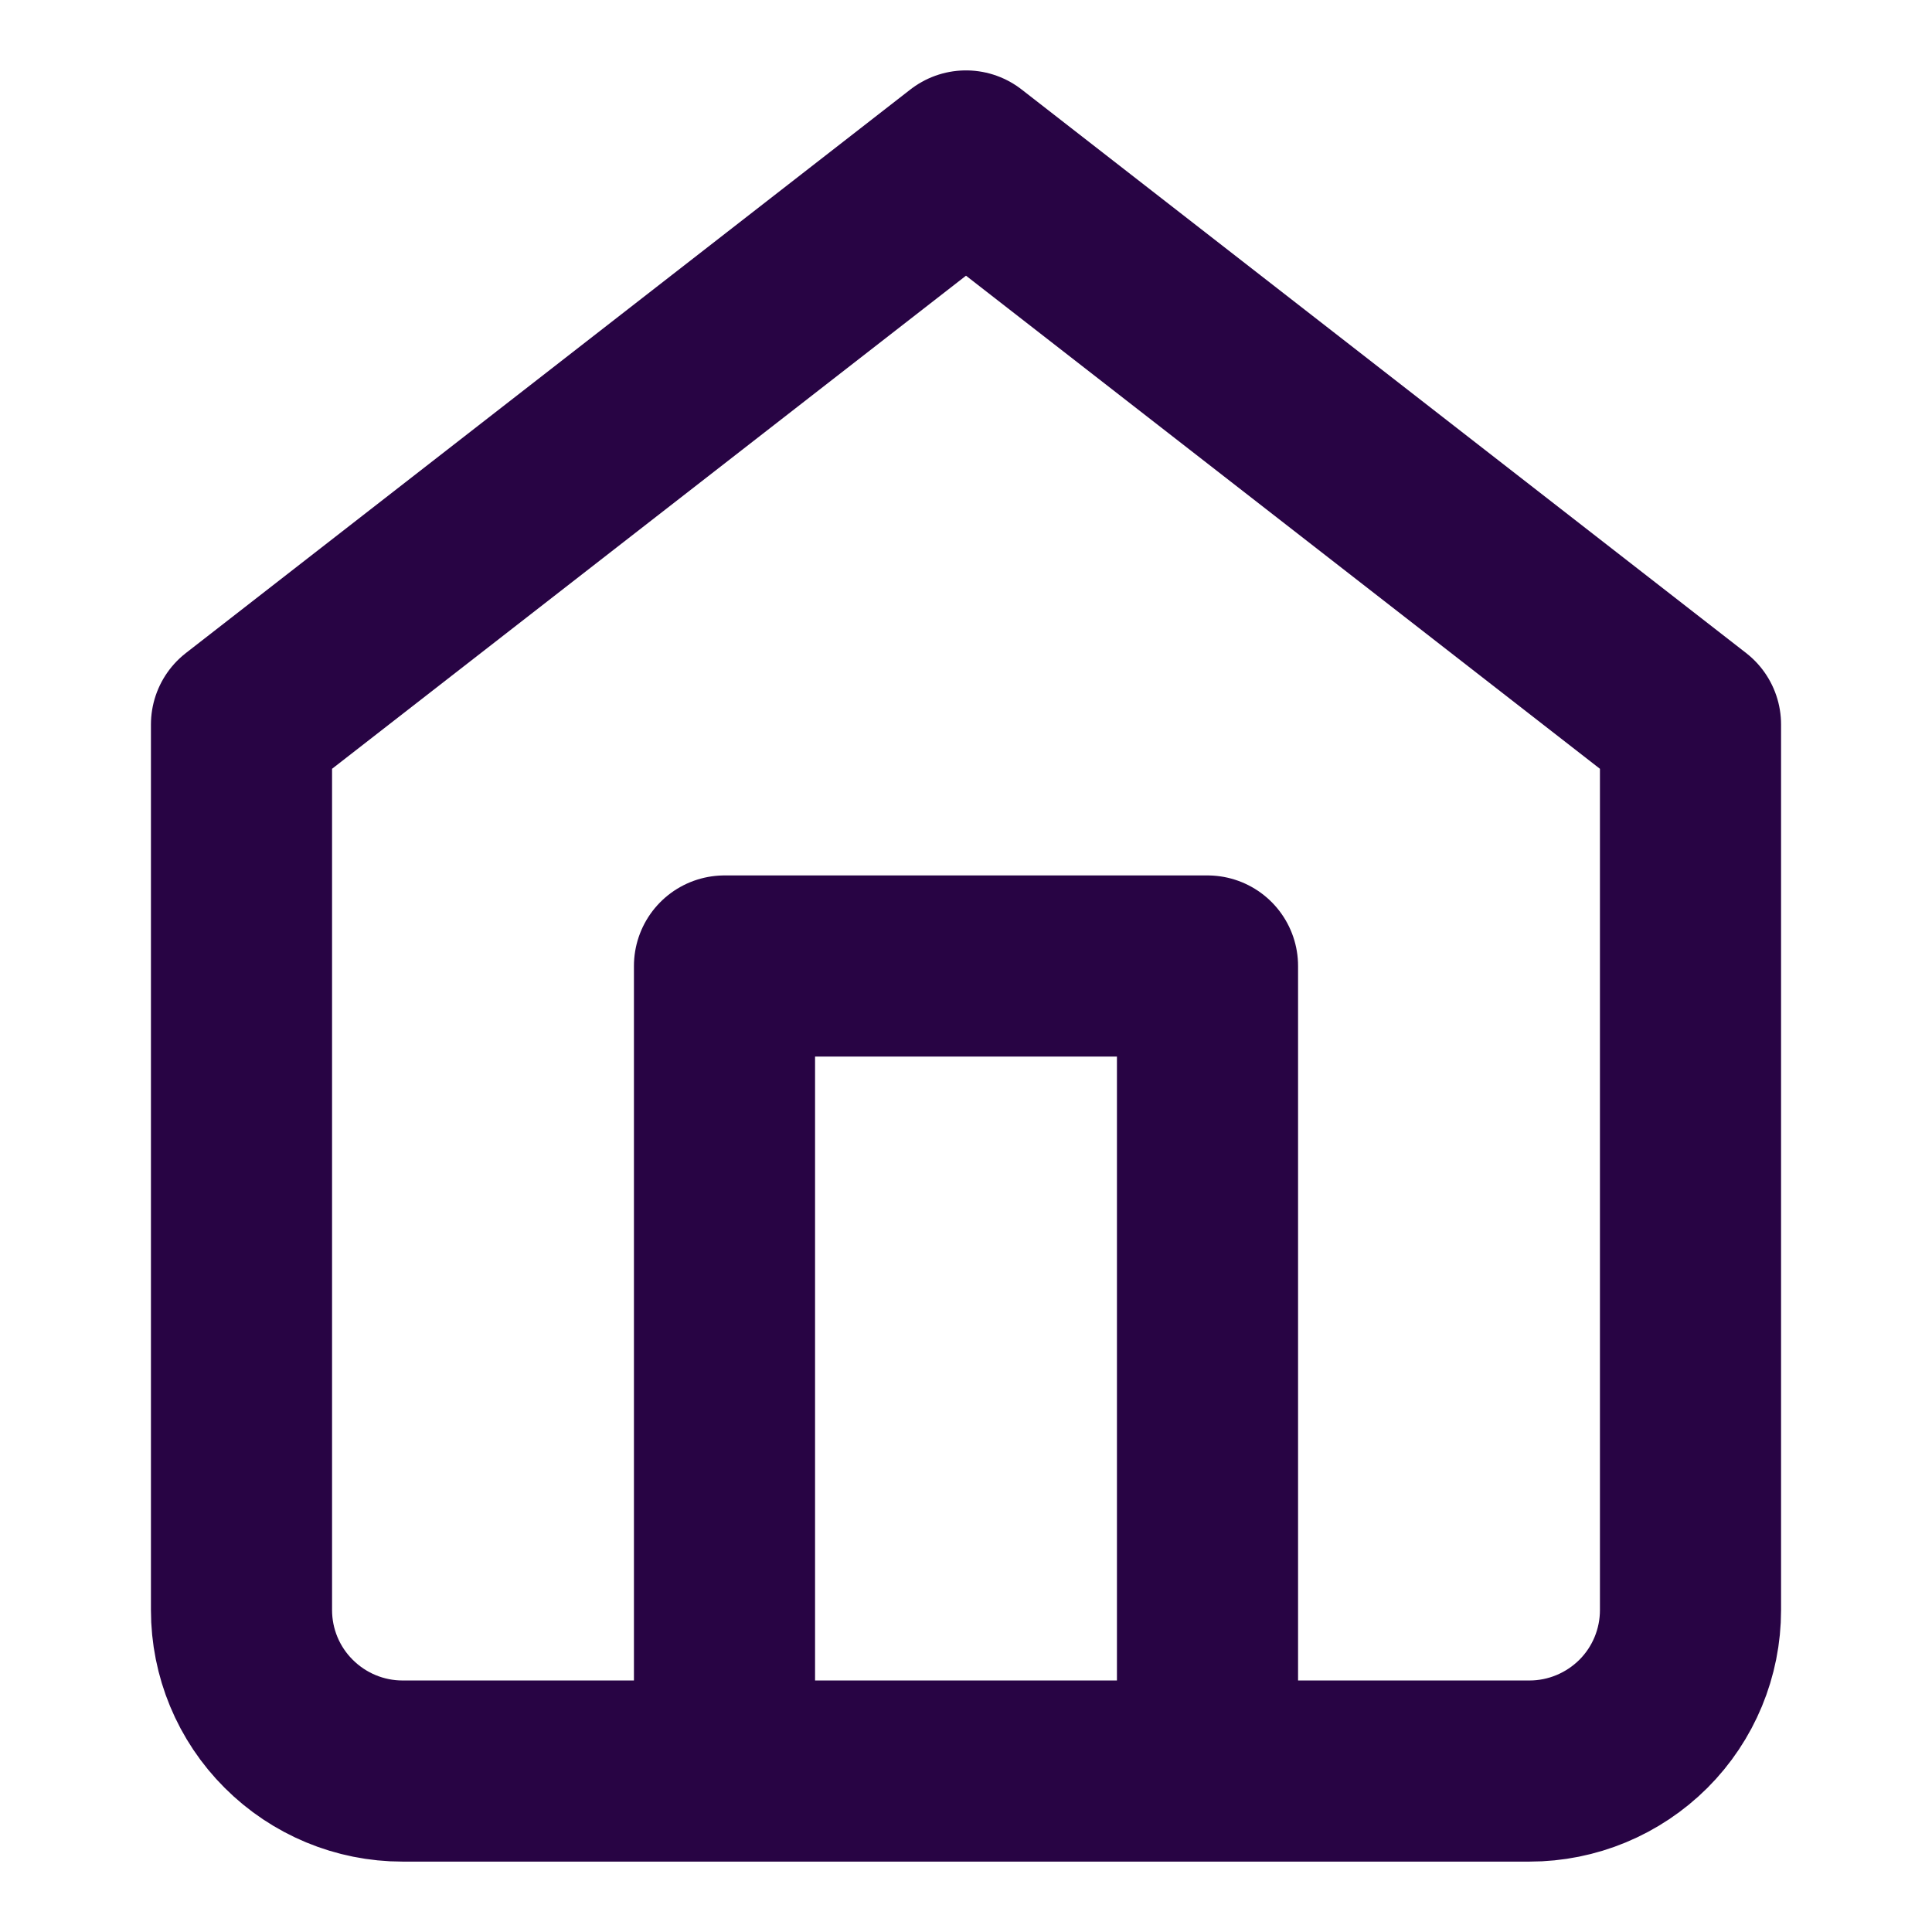
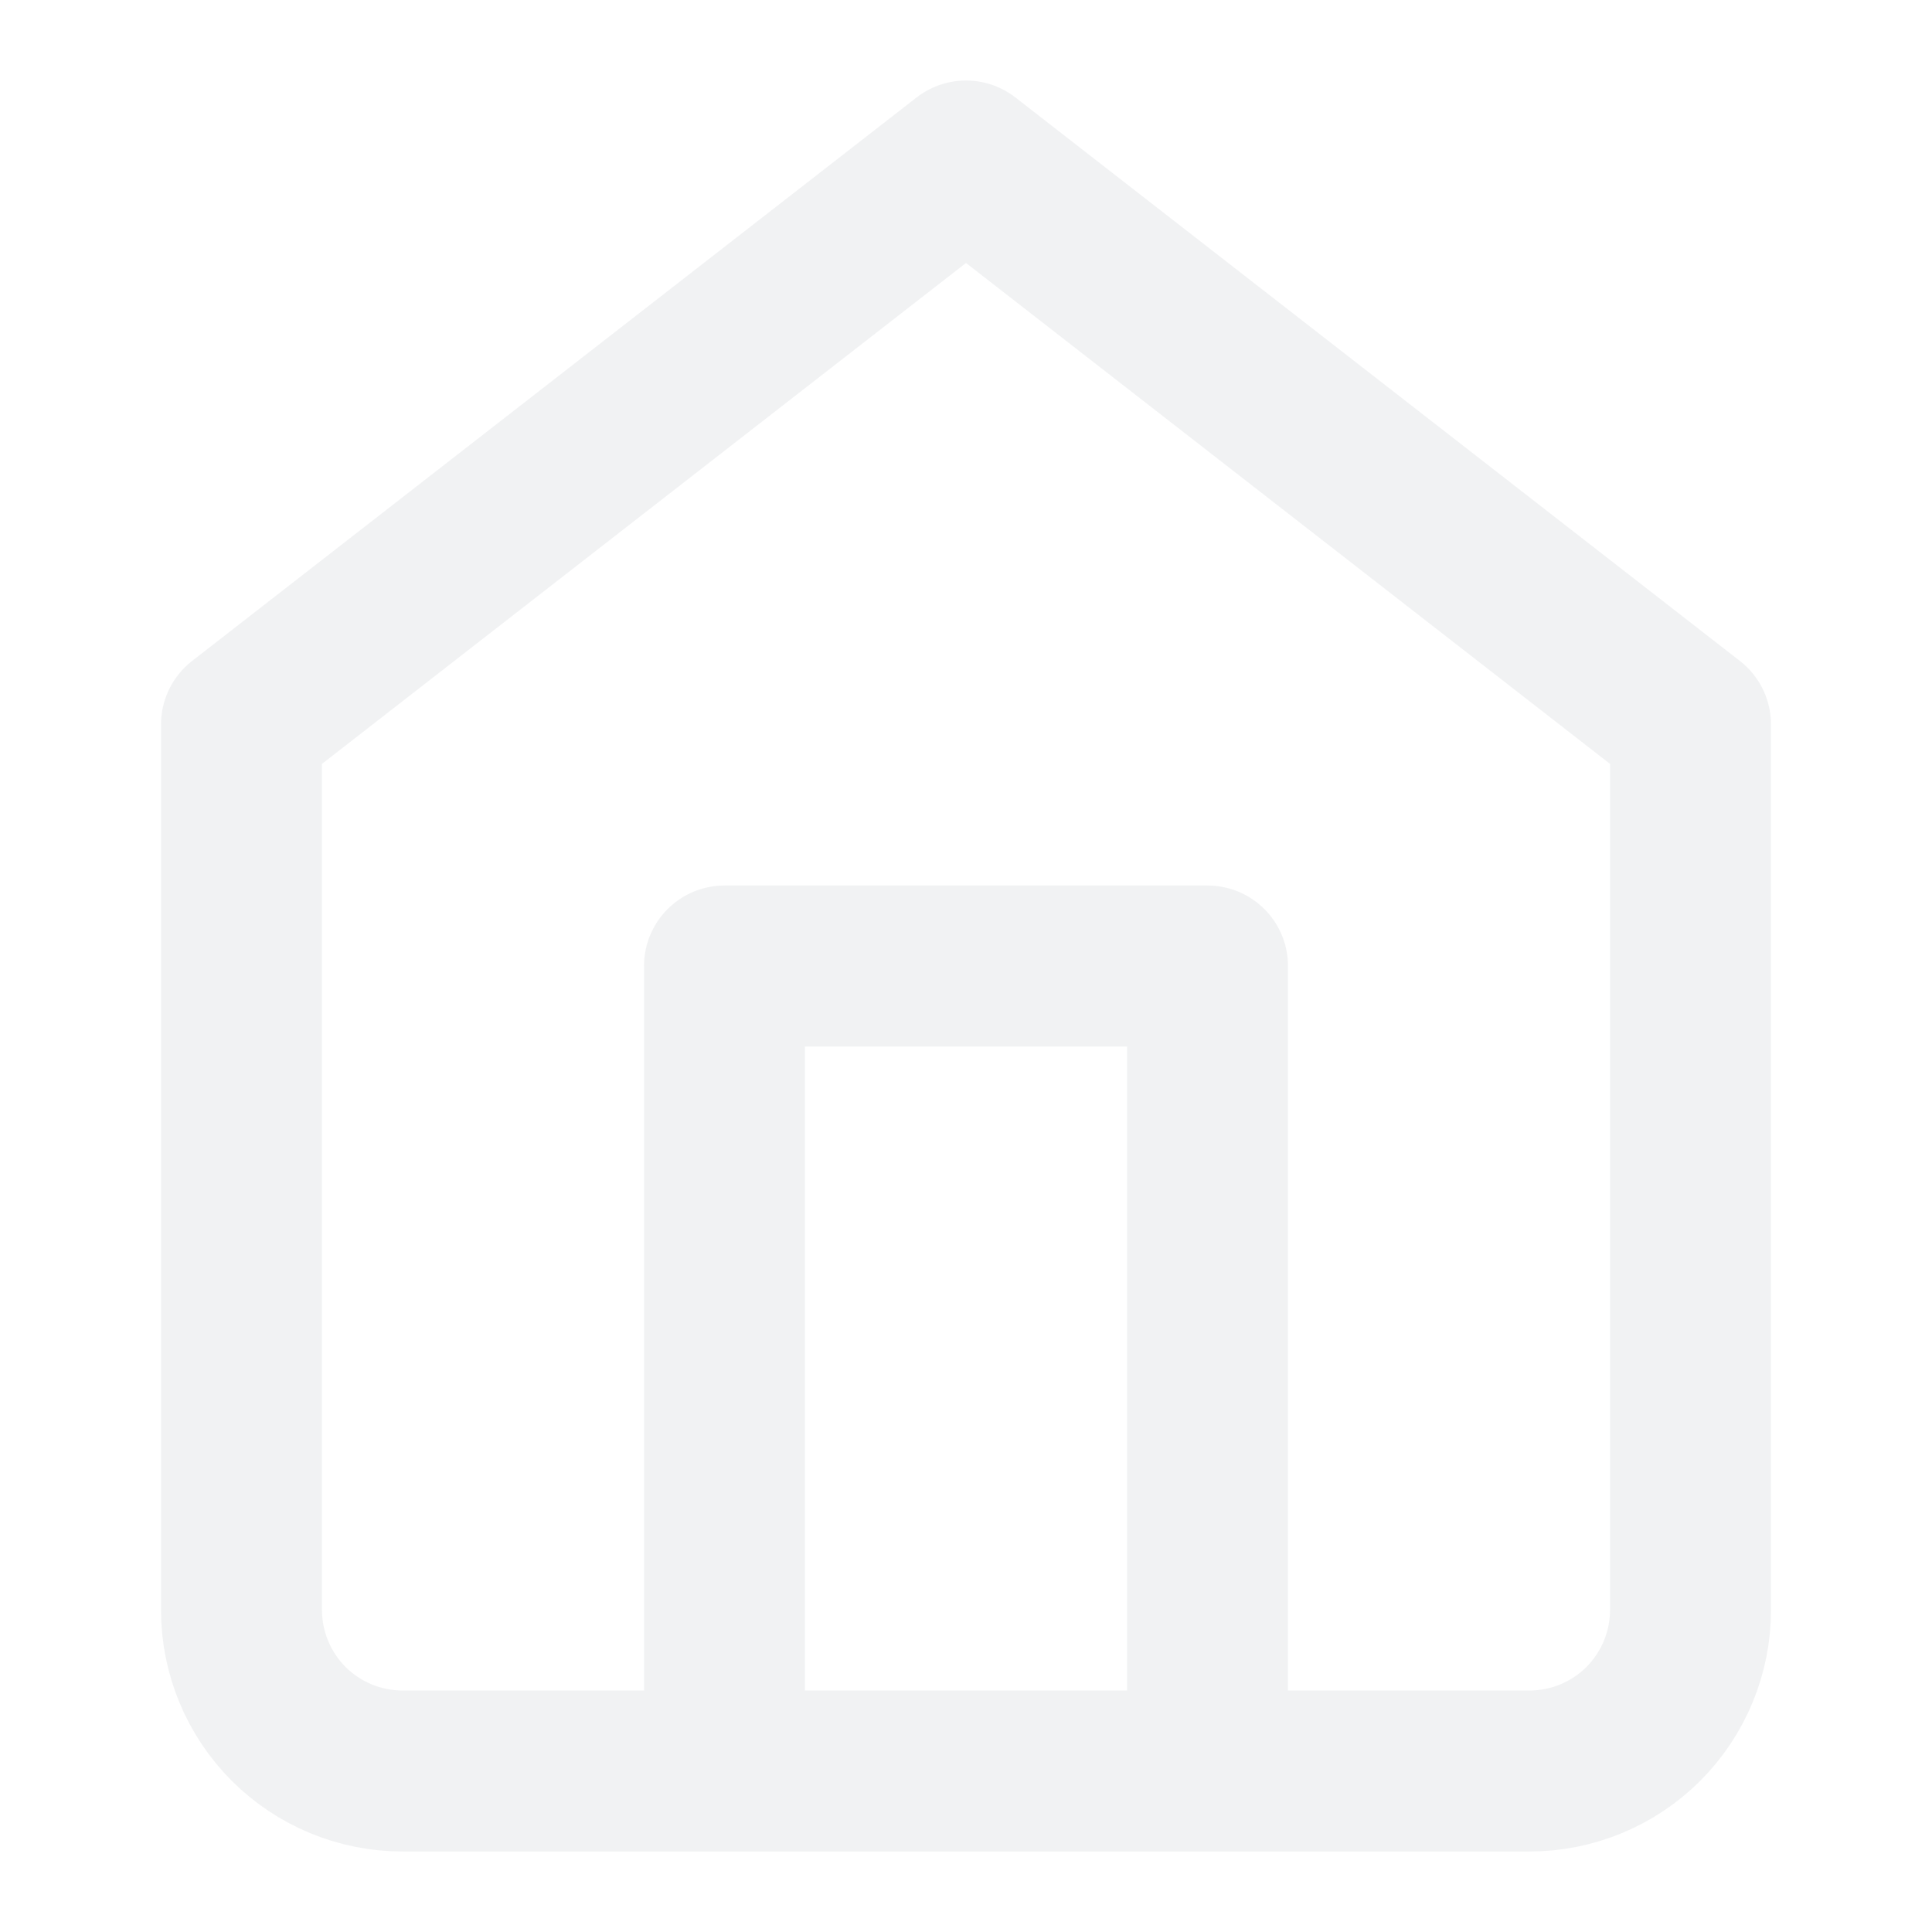
- <svg xmlns="http://www.w3.org/2000/svg" width="16" height="16" viewBox="0 0 16 16" fill="none">
-   <path d="M6 14.667V8H10V14.667M2 6L8 1.333L14 6V13.334C14 13.687 13.86 14.026 13.61 14.276C13.359 14.526 13.02 14.667 12.667 14.667H3.333C2.98 14.667 2.641 14.526 2.391 14.276C2.14 14.026 2 13.687 2 13.334V6Z" stroke="#280444" stroke-width="1.5" stroke-linecap="round" stroke-linejoin="round" />
+ <svg xmlns="http://www.w3.org/2000/svg" width="18" height="18" viewBox="0 0 18 18" fill="none">
+   <path opacity="0.35" d="M6.75 16.5V9H11.25V16.5M2.25 6.75L9 1.5L15.75 6.75V15C15.75 15.398 15.592 15.779 15.311 16.061C15.029 16.342 14.648 16.5 14.25 16.5H3.75C3.352 16.5 2.971 16.342 2.689 16.061C2.408 15.779 2.25 15.398 2.25 15V6.75Z" stroke="#D8DBDE" stroke-width="1.5" stroke-linecap="round" stroke-linejoin="round" />
</svg>
